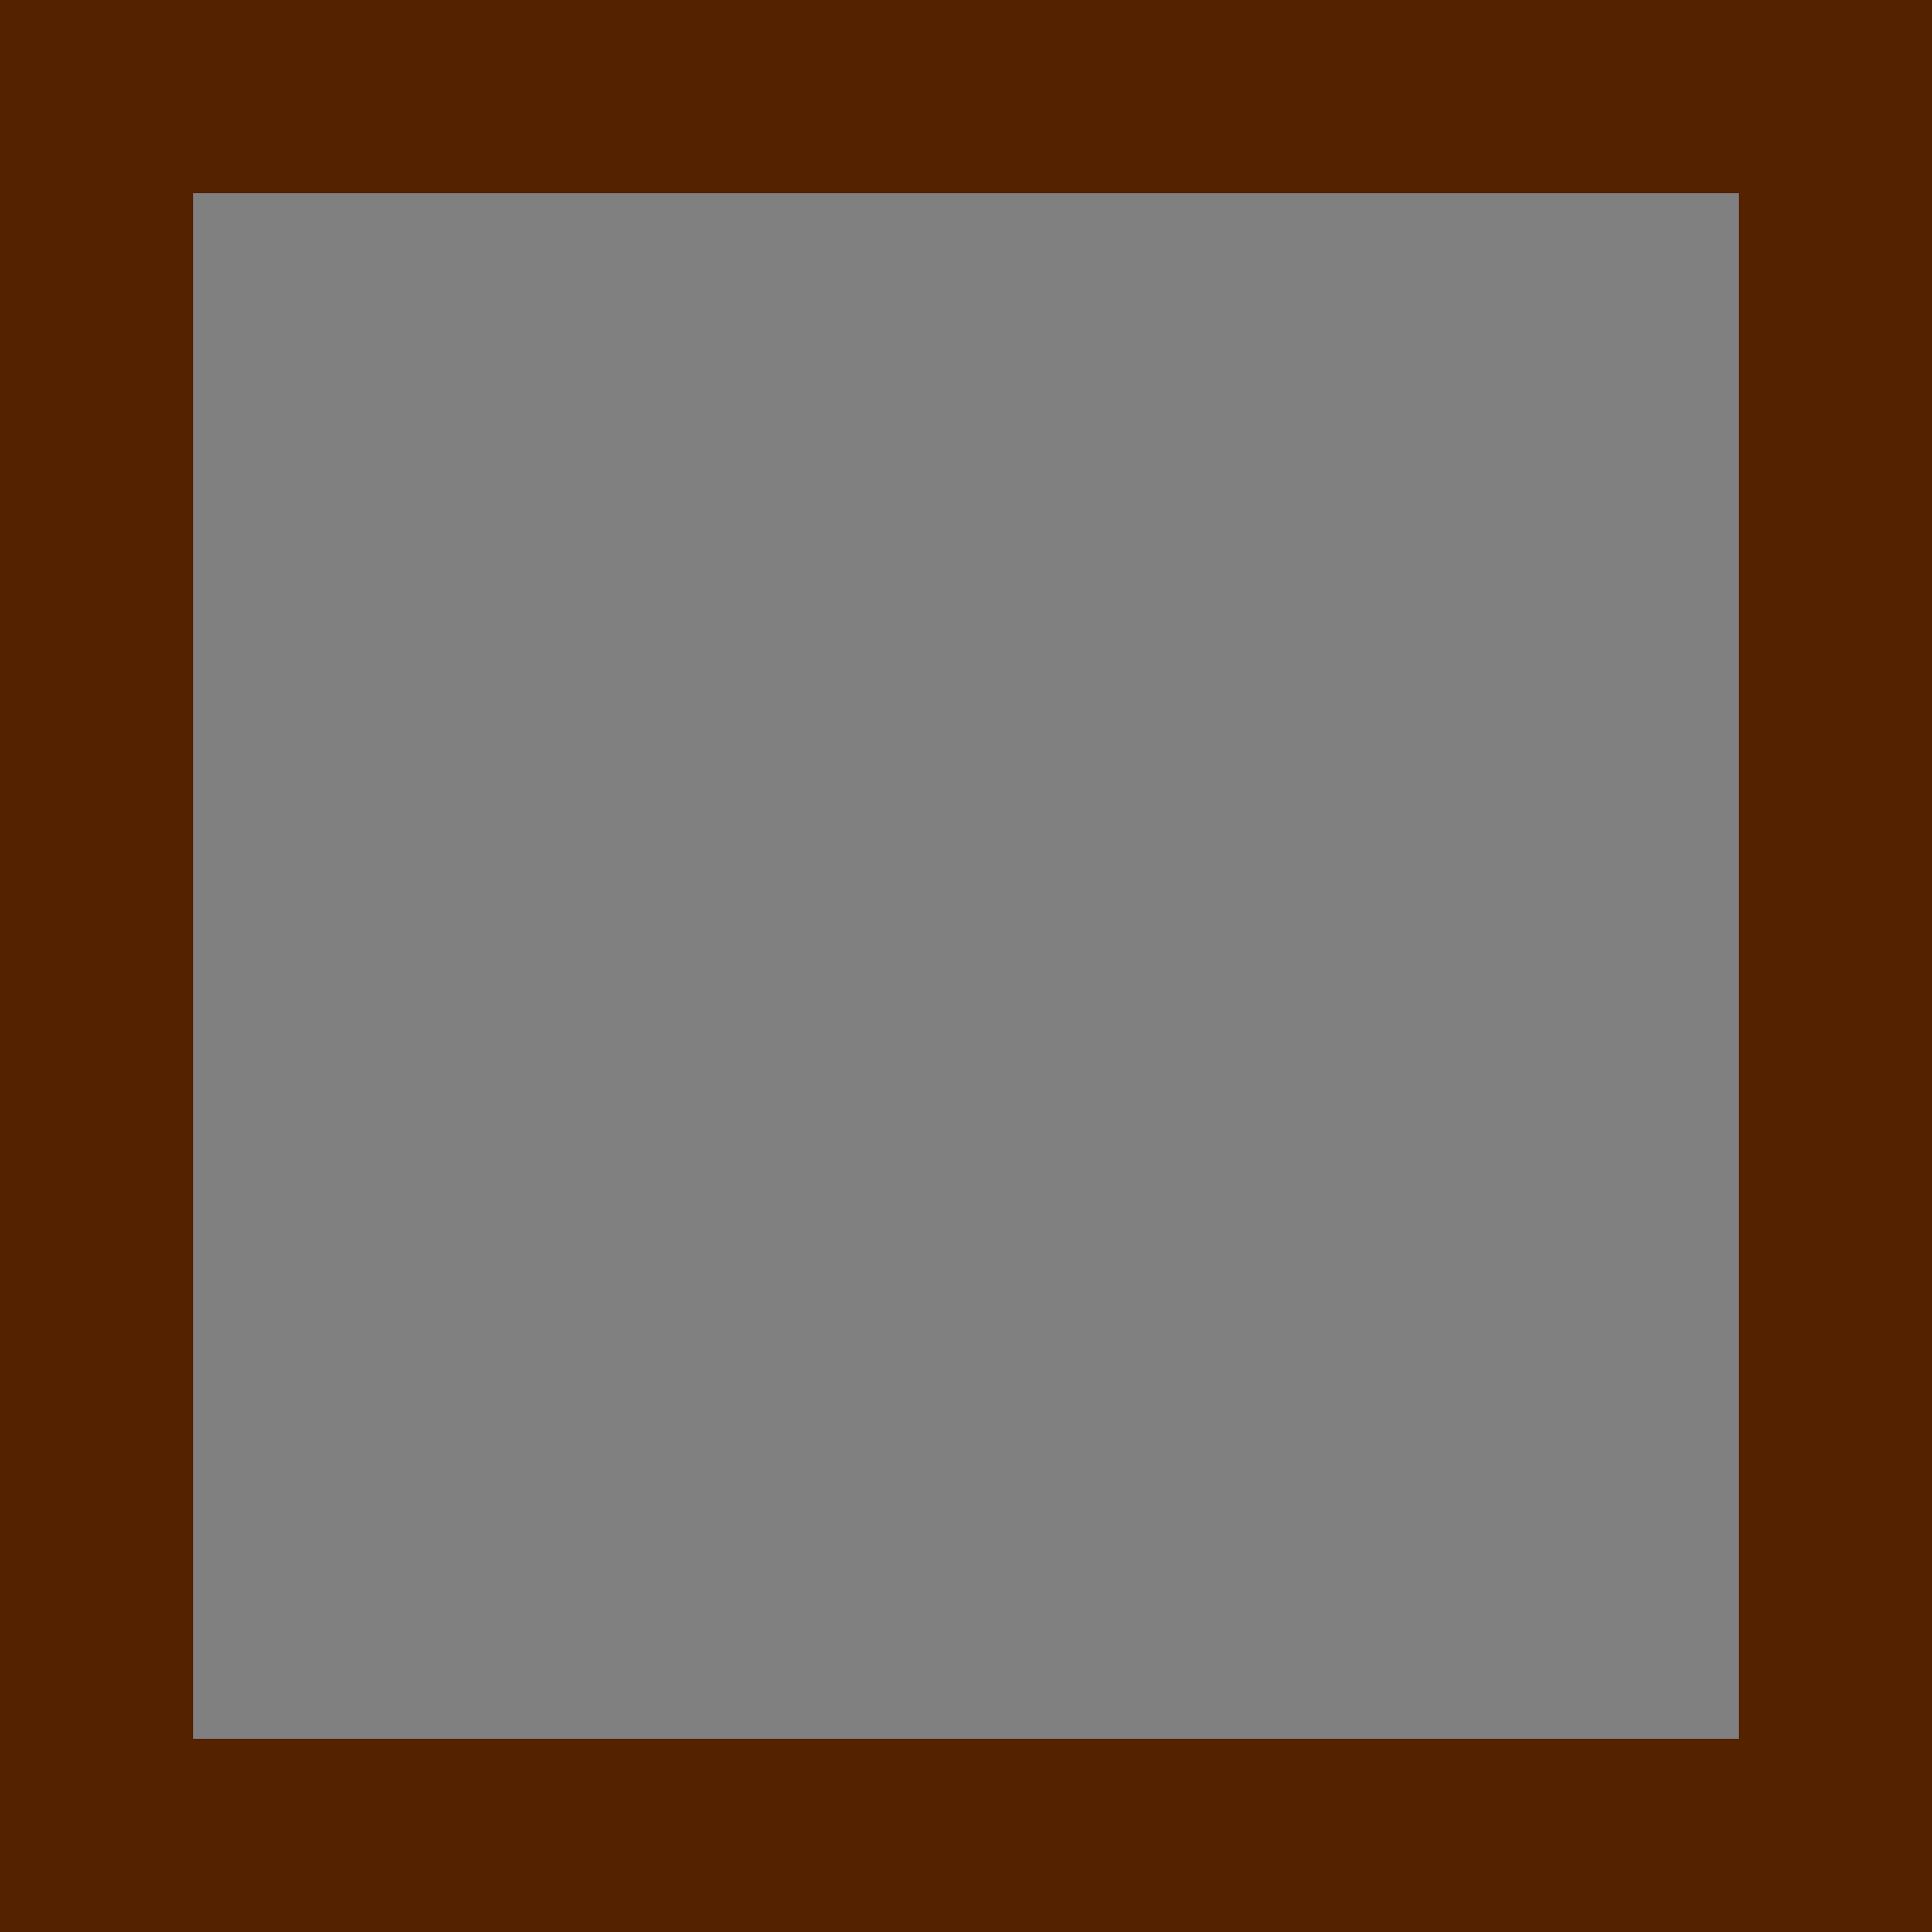
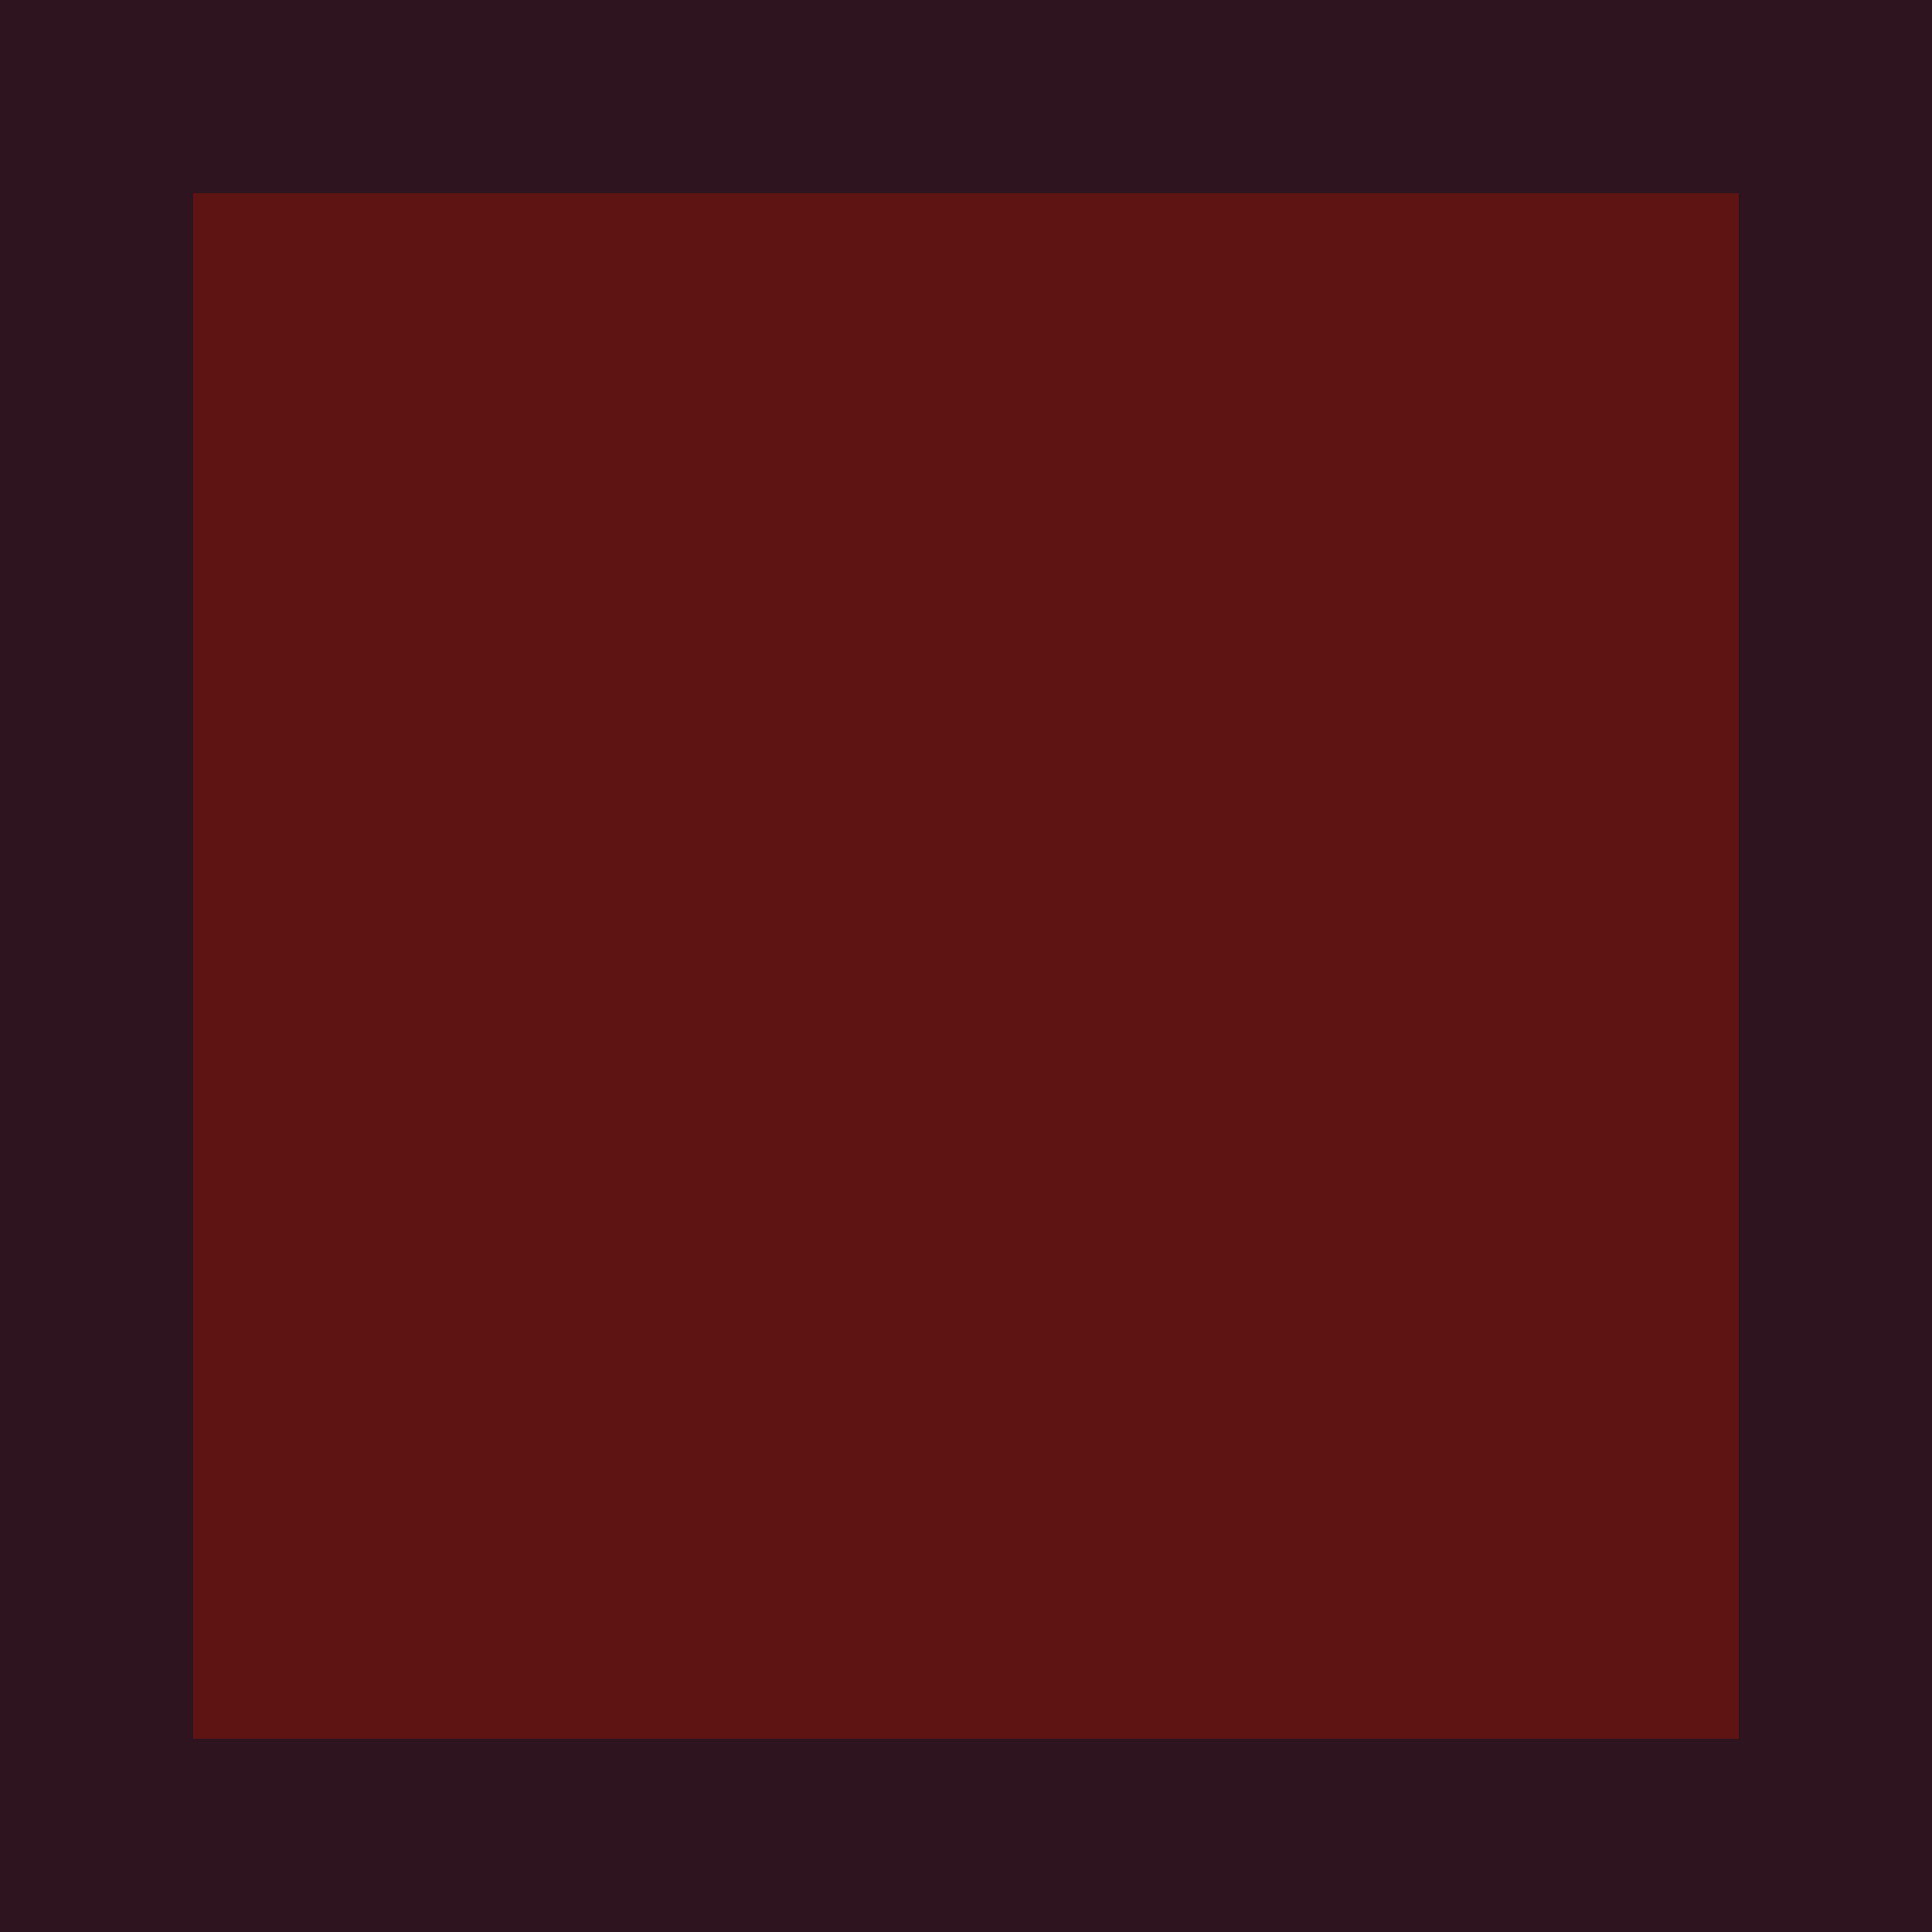
- <svg xmlns="http://www.w3.org/2000/svg" width="50" height="50" viewBox="0 0 13.229 13.229" version="1.1" id="svg5">
-   <defs id="defs2">
-     <linearGradient id="linearGradient2808">
-       <stop style="stop-color:#ff0000;stop-opacity:1;" offset="0" id="stop2806" />
-     </linearGradient>
-   </defs>
-   <g id="layer1">
-     <rect style="fill:#552200;stroke-width:1;fill-opacity:1" id="rect341" width="13.229" height="13.229" x="0" y="0" />
-     <rect style="fill:#808080;stroke:#000000;stroke-width:0;stroke-dasharray:none" id="rect483" width="10.583" height="10.583" x="1.323" y="1.323" />
-   </g>
+ <svg xmlns="http://www.w3.org/2000/svg" version="1.1" width="50" height="50" id="svg182">
+   <defs id="defs186">
+     </defs>
+   <rect style="fill:#2e141e;fill-opacity:1;stroke-width:3.78" id="rect24346" width="50" height="50" x="0" y="0" />
+   <rect style="fill:#5f1414;fill-opacity:1;stroke-width:3.78" id="rect27382" width="40" height="40" x="5" y="5" />
</svg>
